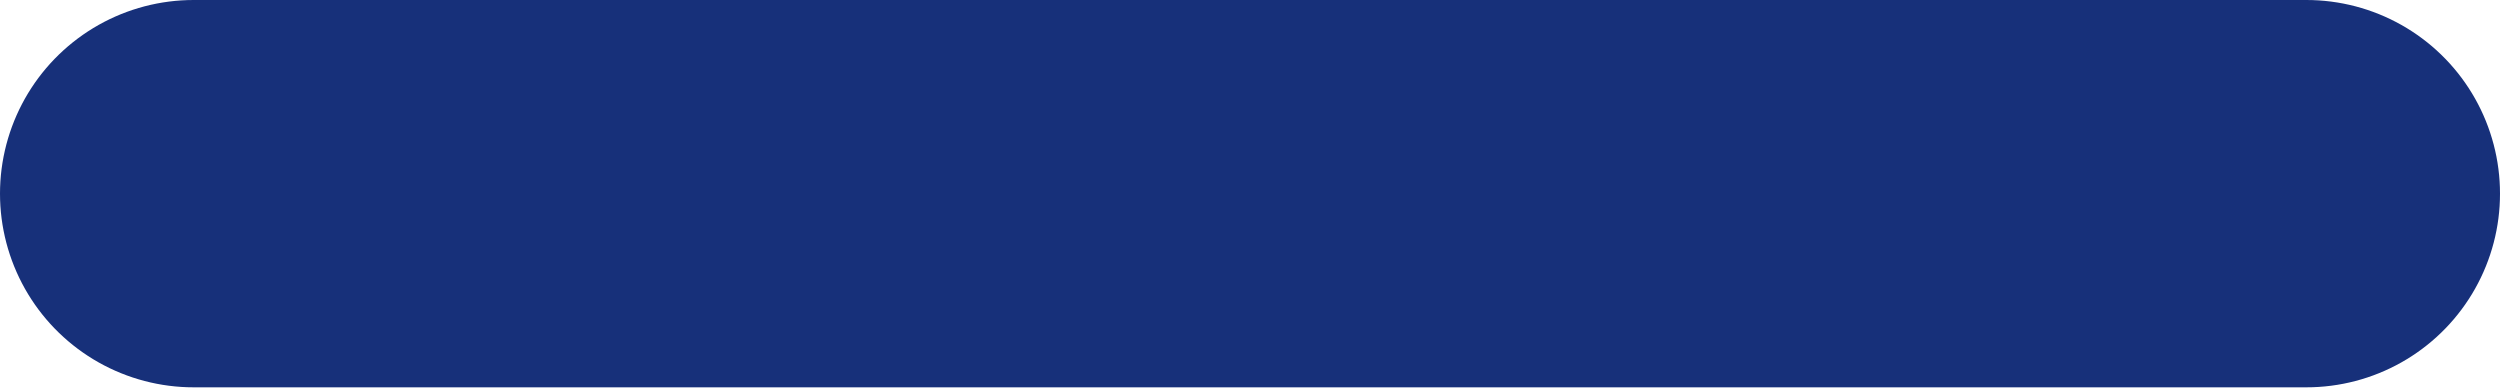
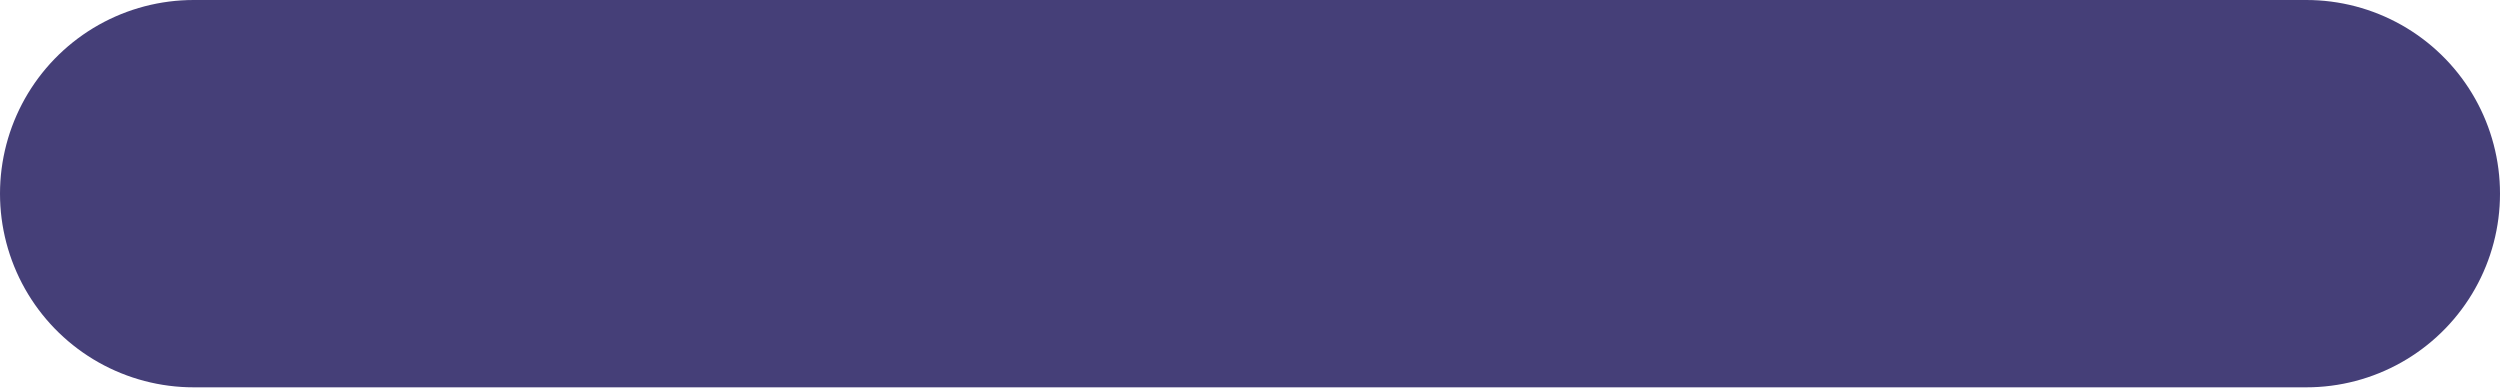
<svg xmlns="http://www.w3.org/2000/svg" preserveAspectRatio="none" overflow="visible" style="display: block;" width="14.2" height="2.2" viewBox="0 0 14.2 2.2" fill="none">
-   <path id="Vector" d="M1.1 1.1H13.1" stroke-width="2.2" stroke-linecap="round" stroke="#17307A" />
+   <path id="Vector" d="M1.1 1.1H13.1" stroke-width="2.2" stroke-linecap="round" stroke="#453F78" />
</svg>
